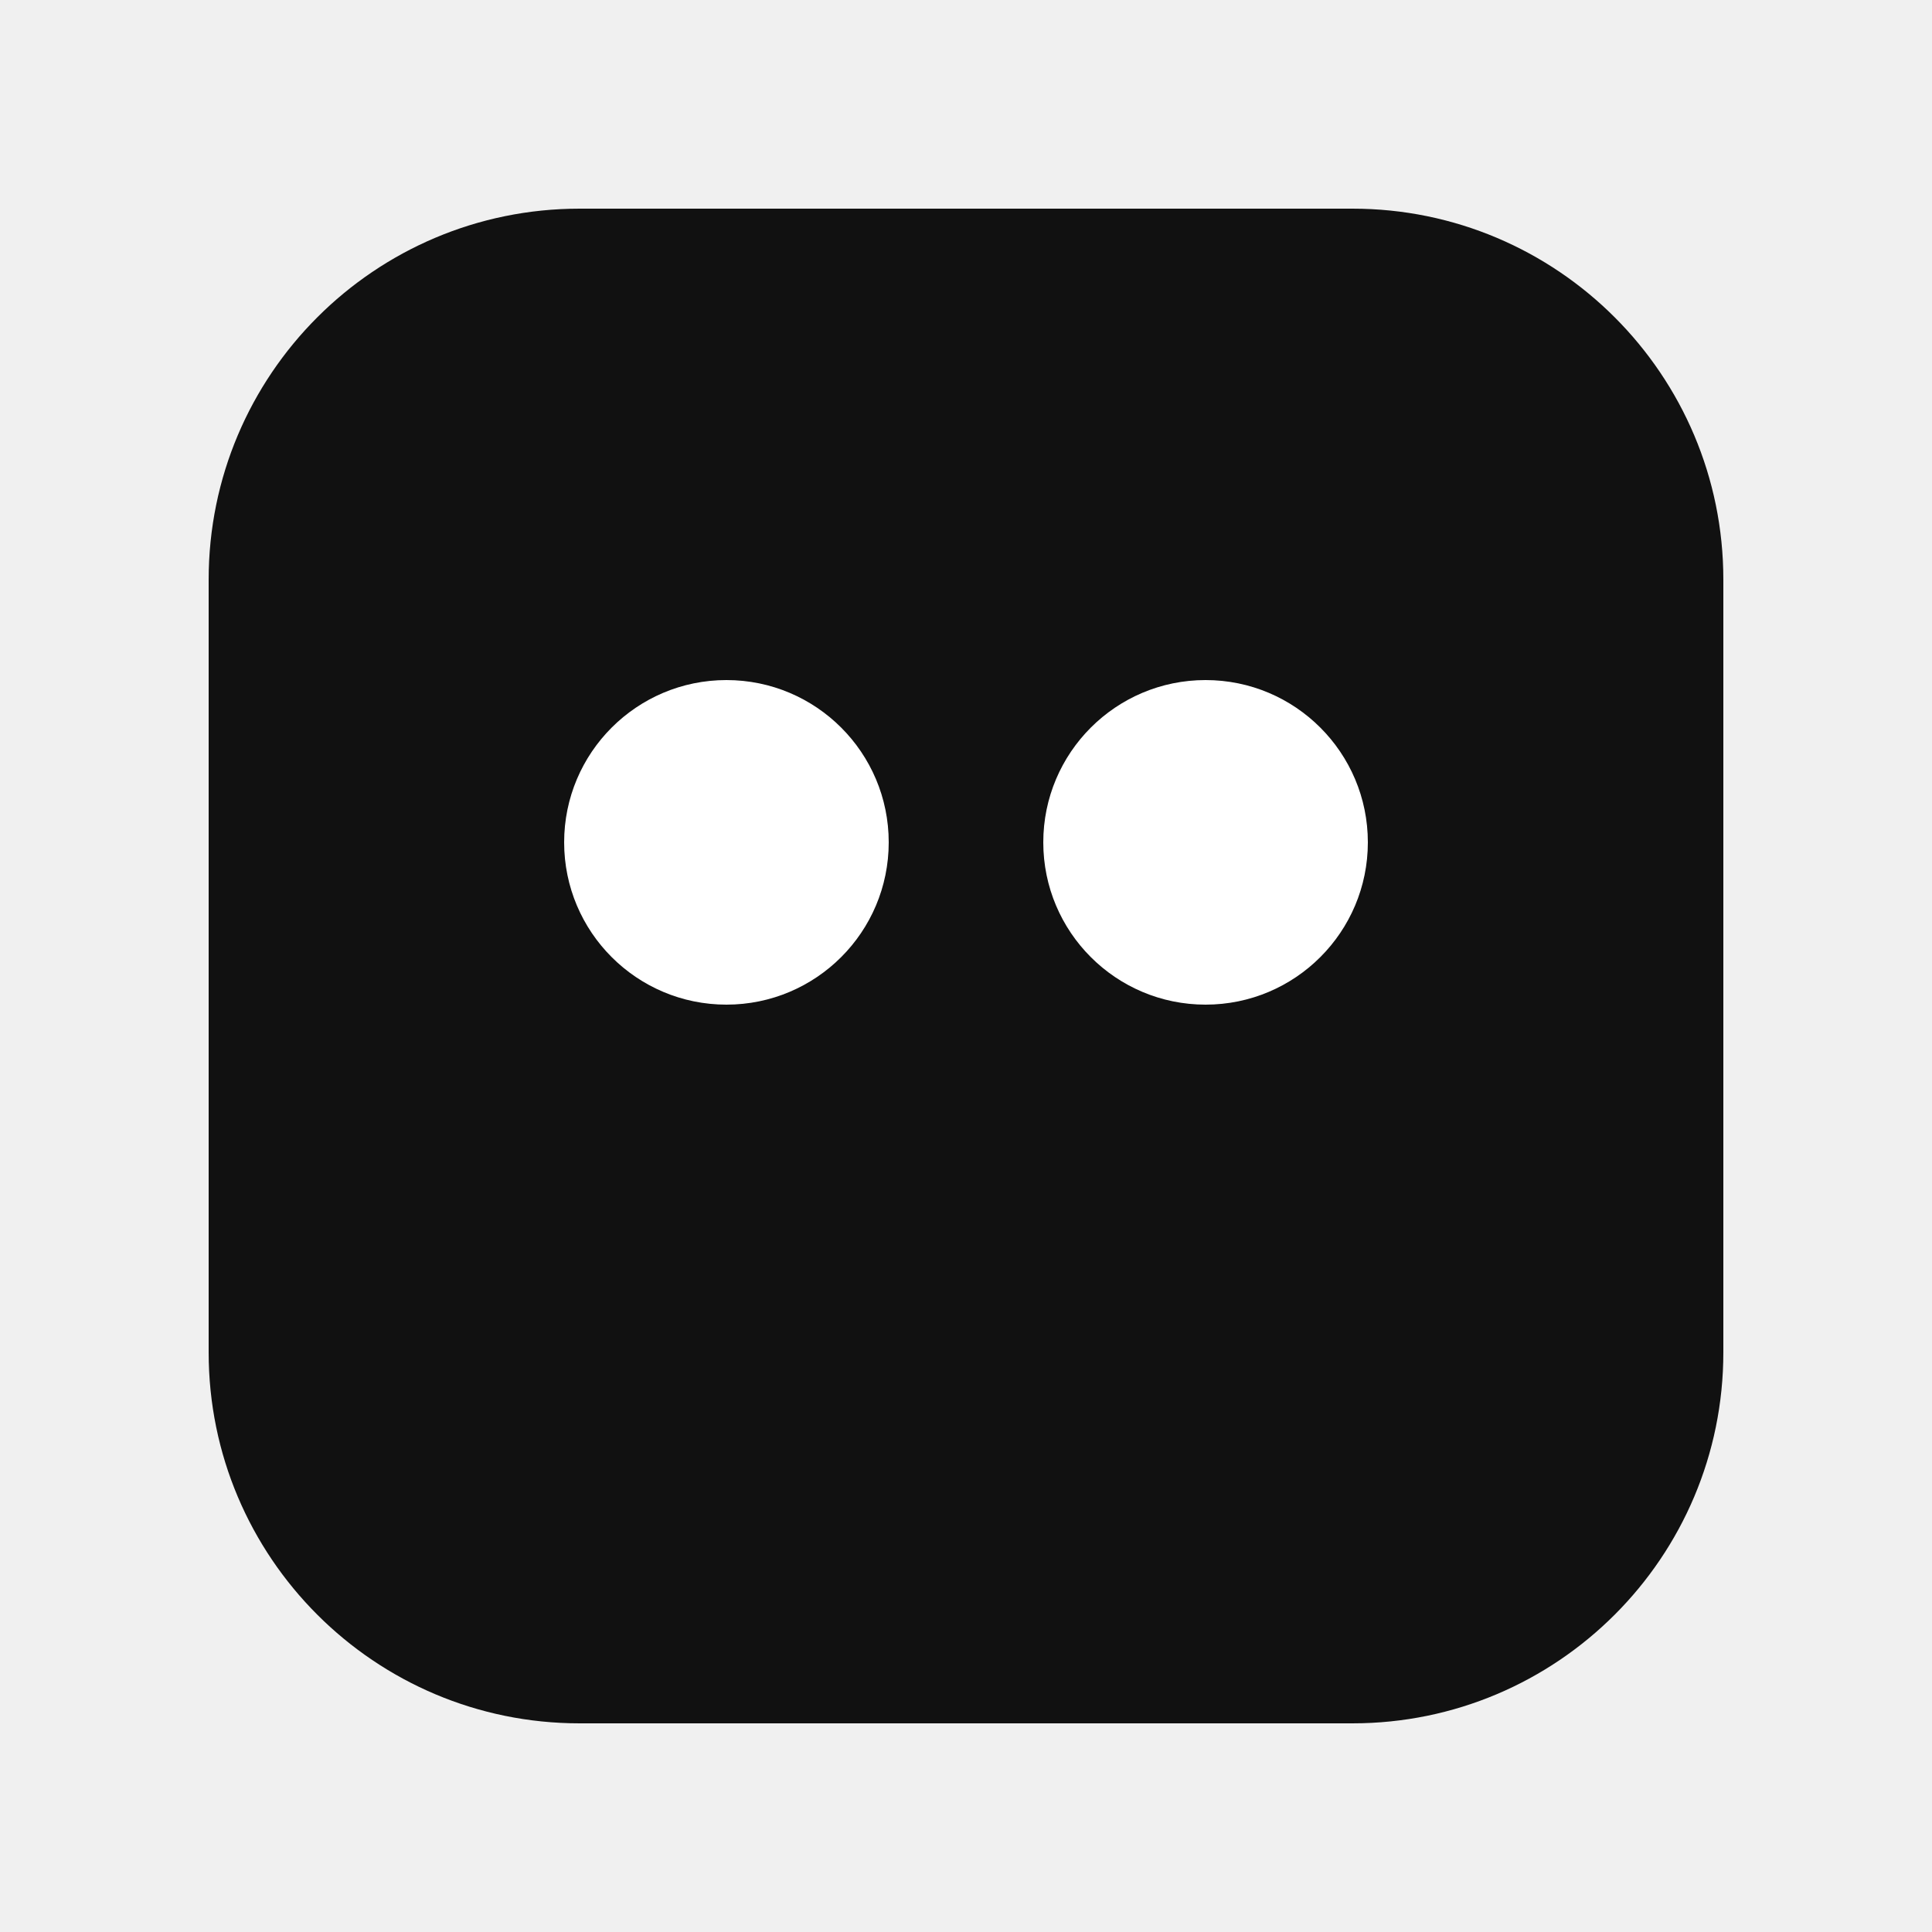
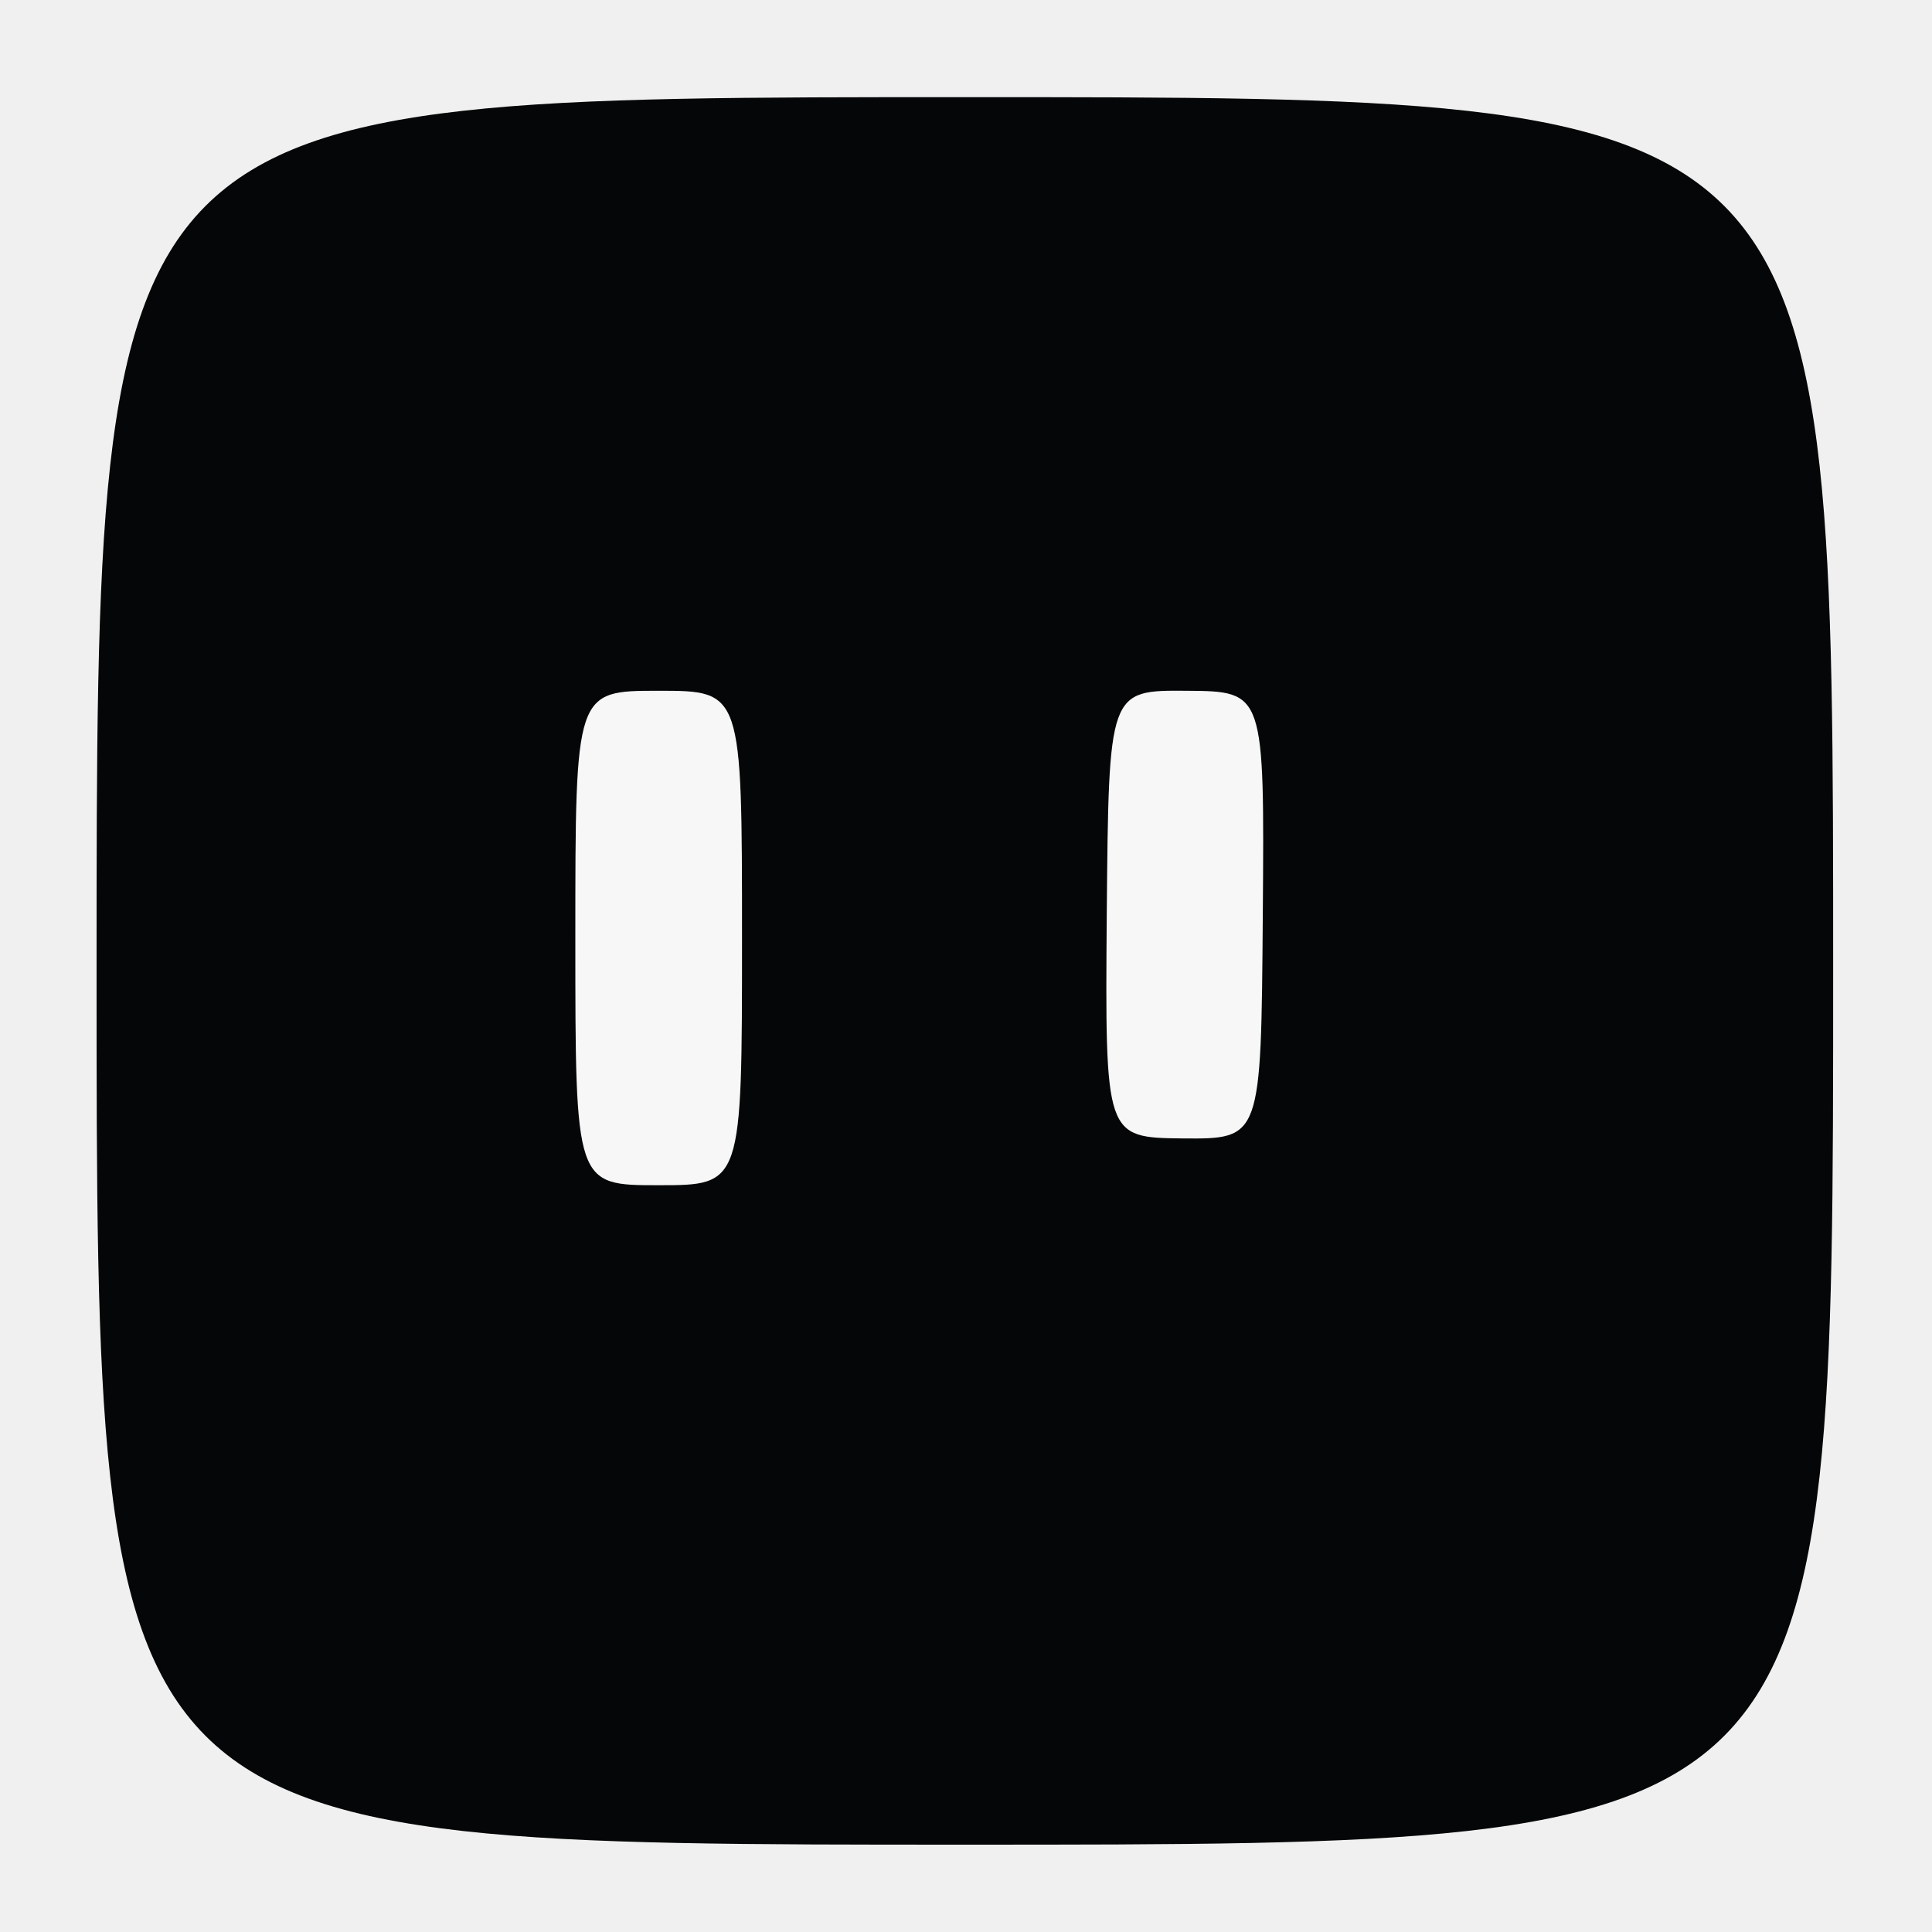
- <svg xmlns="http://www.w3.org/2000/svg" viewBox="0 0 500 500" role="img" aria-label="Bannaa excited logo">
-   <rect x="54" y="54" width="392" height="392" rx="96" fill="#111111" />
-   <circle cx="188" cy="218" r="42" fill="#FFFFFF" />
-   <circle cx="312" cy="218" r="42" fill="#FFFFFF" />
+ <svg xmlns="http://www.w3.org/2000/svg" width="500" height="500" viewBox="0 0 100 100" role="img" aria-label="Bannaa boxy logo">
+   <g transform="matrix(1.45 0 0 1.45 -21 -20.1)">
+     <g fill="#050607">
+       <path d="M79.92 48.52C79.92 79.71 79.92 79.71 48.93 79.71C17.93 79.71 17.93 79.71 17.93 48.52C17.93 17.33 17.93 17.33 48.93 17.33C79.92 17.33 79.92 17.33 79.92 48.52Z" />
+     </g>
+     <g fill="#F7F7F7">
+       <path d="M40.97 47.35C40.97 56.17 40.97 56.17 37.99 56.17C35.02 56.17 35.02 56.17 35.02 47.35C35.02 38.52 35.02 38.52 37.99 38.52C40.97 38.52 40.97 38.52 40.97 47.35Z" />
+       <path d="M59.56 46.53C59.5 54.52 59.5 54.52 56.71 54.5C53.93 54.47 53.93 54.47 53.99 46.49C54.06 38.5 54.06 38.5 56.84 38.52C59.62 38.54 59.62 38.54 59.56 46.53Z" />
+     </g>
+   </g>
</svg>
